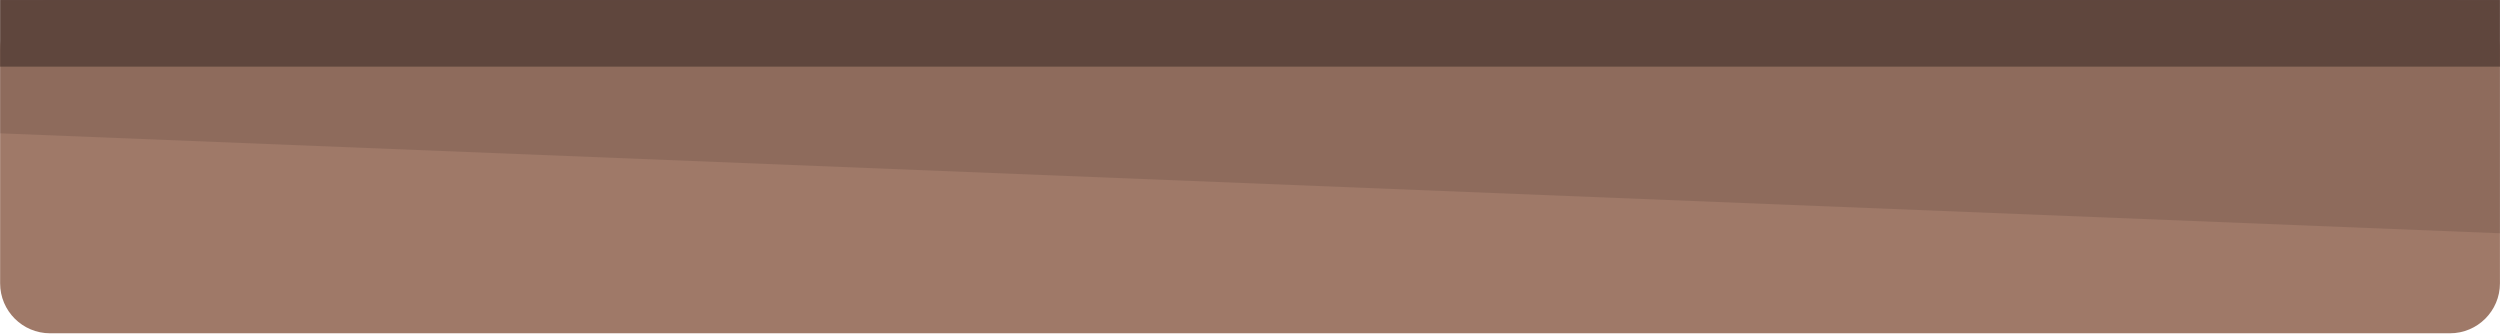
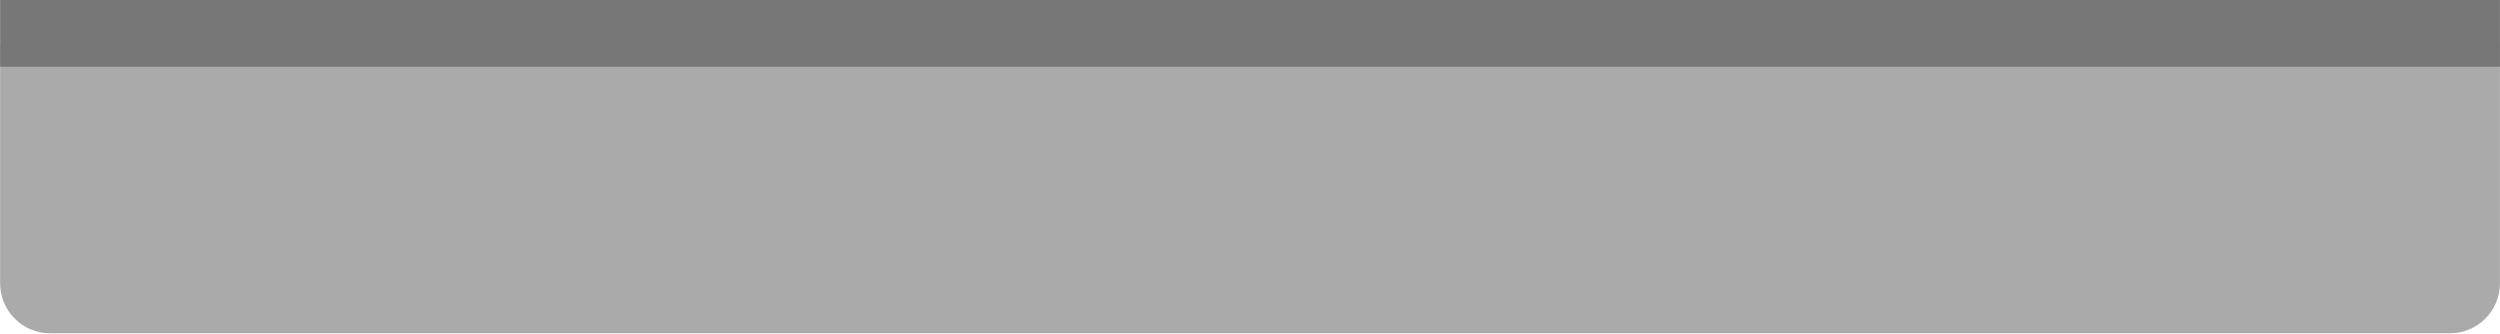
<svg xmlns="http://www.w3.org/2000/svg" width="150" height="20" viewBox="0 0 39.687 5.292" version="1.1" id="svg8">
  <defs id="defs2" />
  <g id="layer1" transform="translate(0,-291.7083)">
    <g id="g837" transform="matrix(1.013513,0,0,1.111097,-0.2681588,-32.7018)">
-       <rect ry="0.714" rx="0.783" y="291.973" x="0.265" height="4.762" width="39.158" id="rect815" style="opacity:1;fill:#9f7968;fill-opacity:1;stroke:none;stroke-width:0.252;stroke-miterlimit:4;stroke-dasharray:none;stroke-opacity:0.471" />
-       <path style="opacity:1;fill:#554036;fill-opacity:0.227;stroke:none;stroke-width:0.113;stroke-miterlimit:4;stroke-dasharray:none;stroke-opacity:0.471" d="M 0.265,292.925 H 39.423 v 2.381 L 0.265,293.878 Z" id="rect819" />
-       <rect y="291.973" x="0.265" height="0.953" width="39.158" id="rect816" style="opacity:1;fill:#5f463d;fill-opacity:1;stroke:none;stroke-width:0.113;stroke-miterlimit:4;stroke-dasharray:none;stroke-opacity:0.471" />
+       <rect ry="0.714" rx="0.783" y="291.973" x="0.265" height="4.762" width="39.158" id="rect815" style="opacity:1;fill:#aaaaaa;fill-opacity:1;stroke:none;stroke-width:0.252;stroke-miterlimit:4;stroke-dasharray:none;stroke-opacity:0.471" />
+       <rect y="291.973" x="0.265" height="0.953" width="39.158" id="rect816" style="opacity:1;fill:#777777;fill-opacity:1;stroke:none;stroke-width:0.113;stroke-miterlimit:4;stroke-dasharray:none;stroke-opacity:0.471" />
    </g>
  </g>
</svg>
